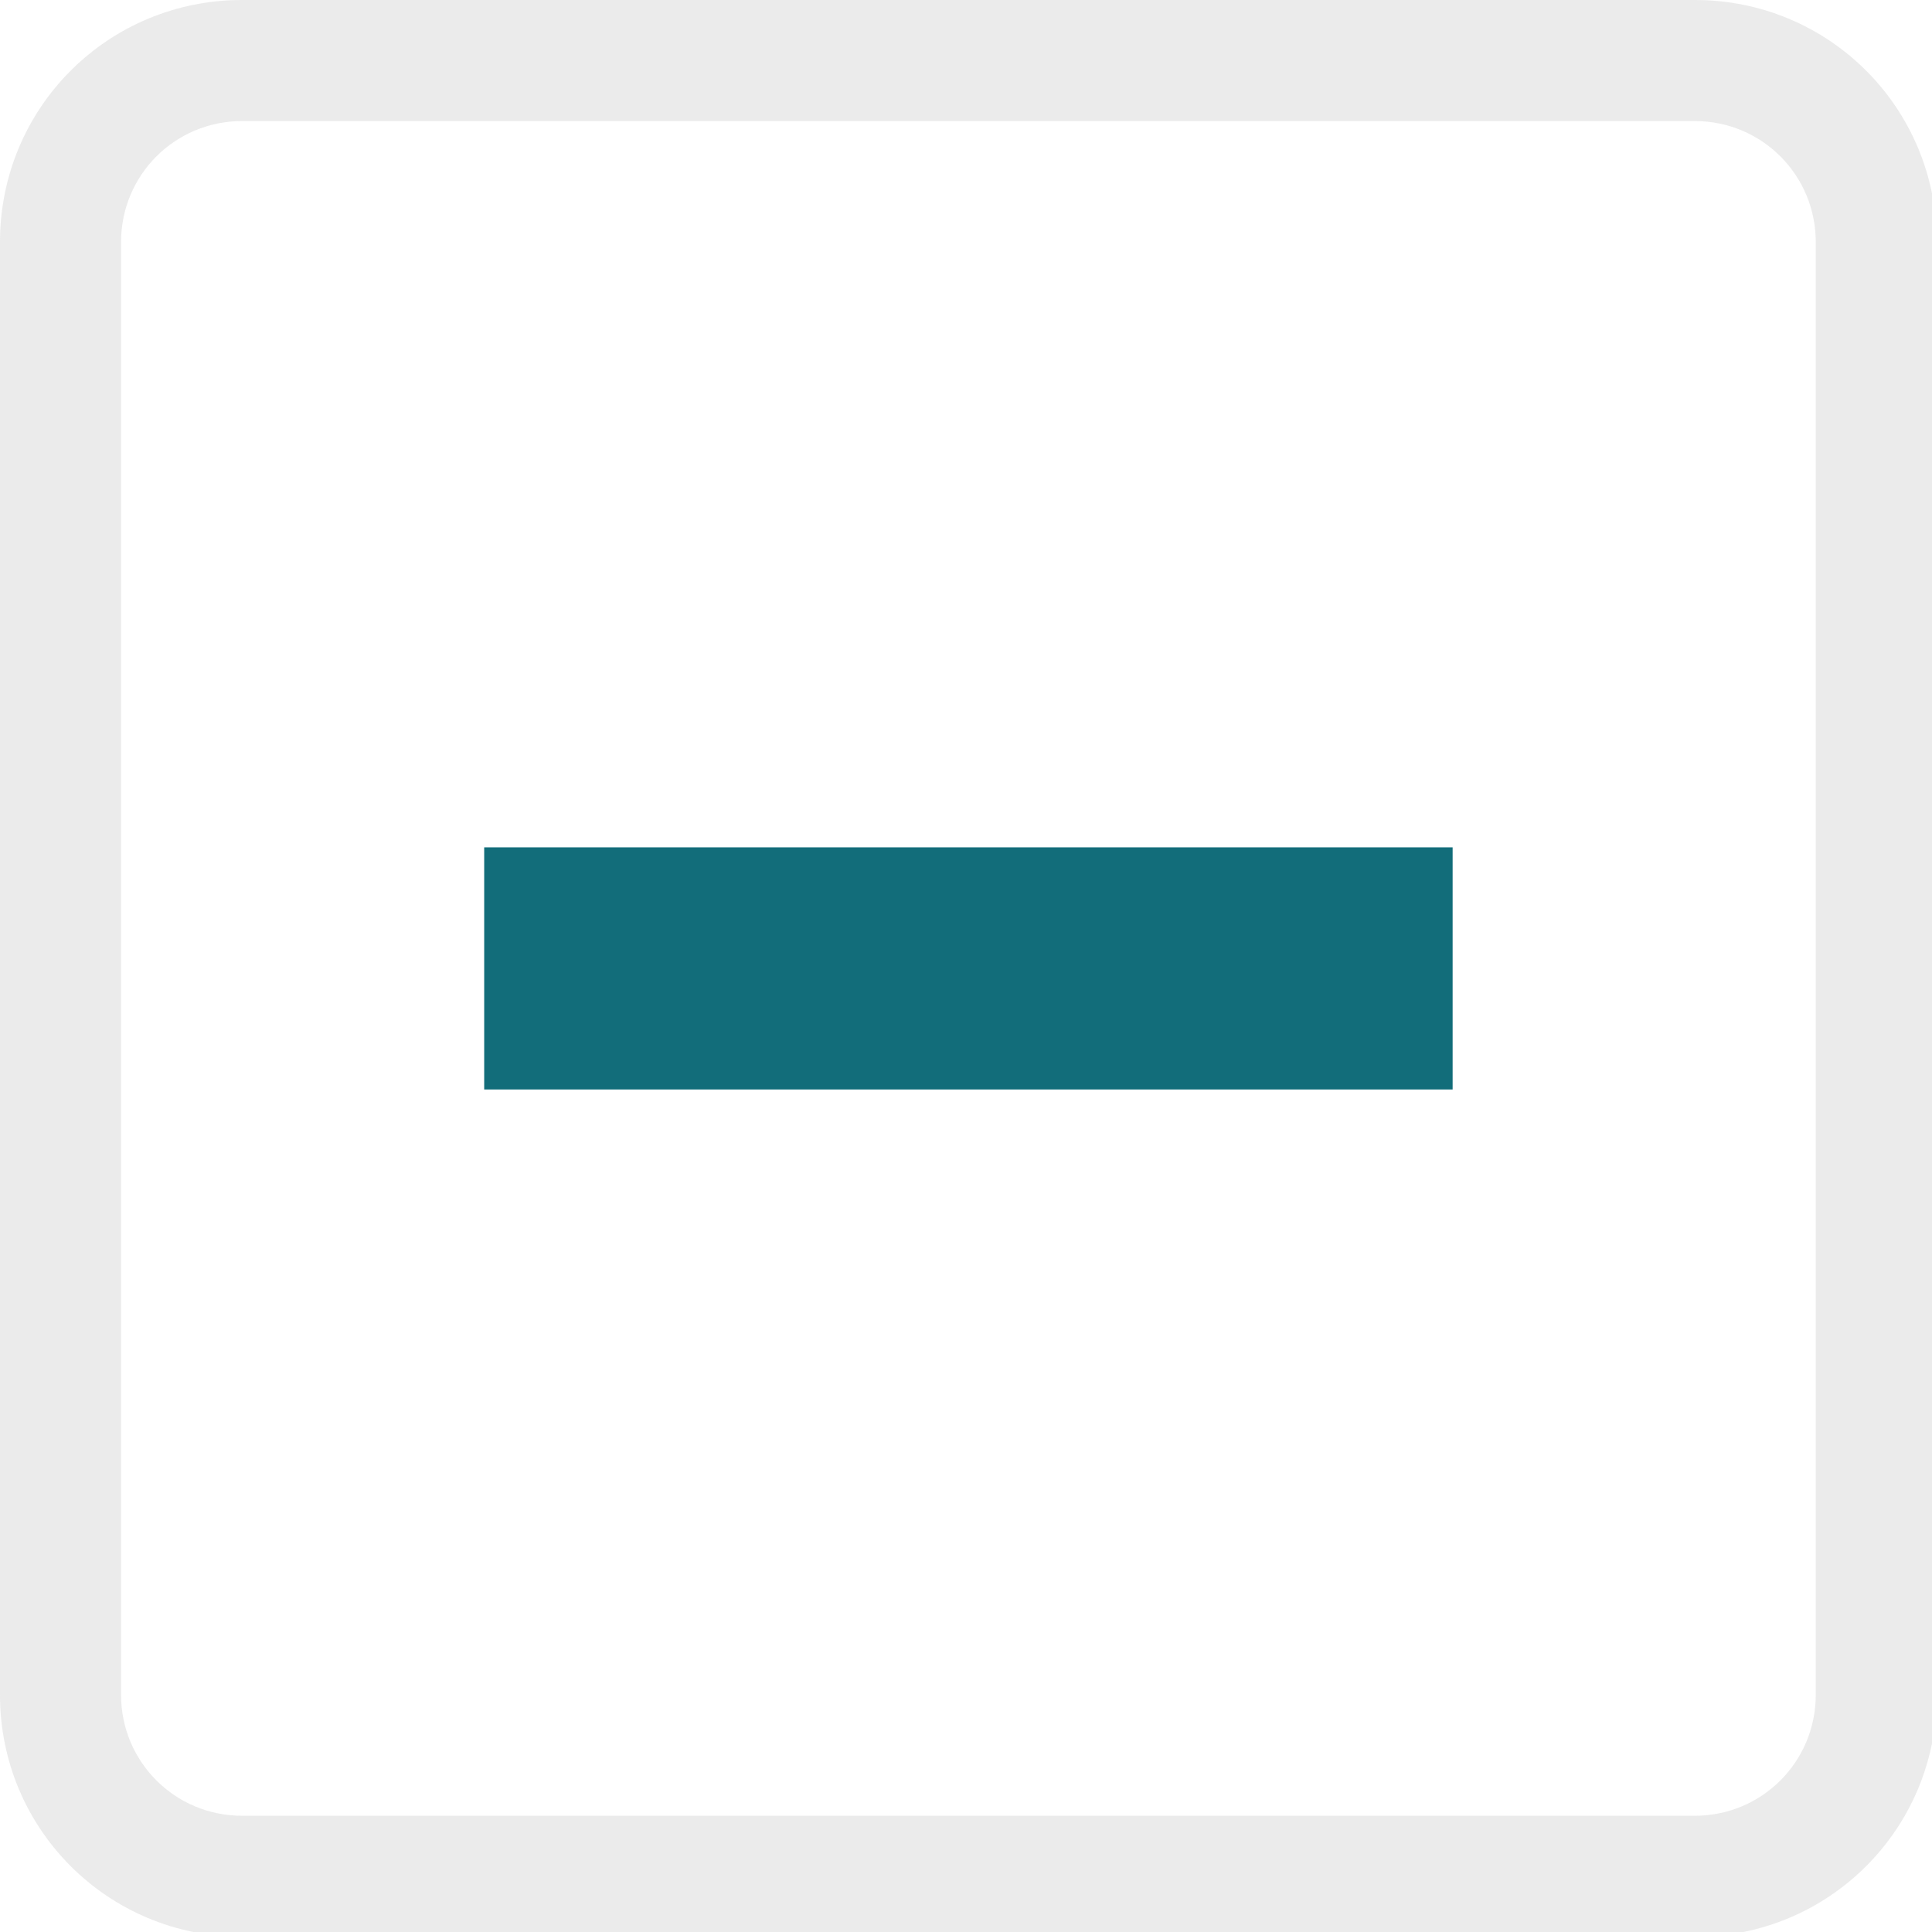
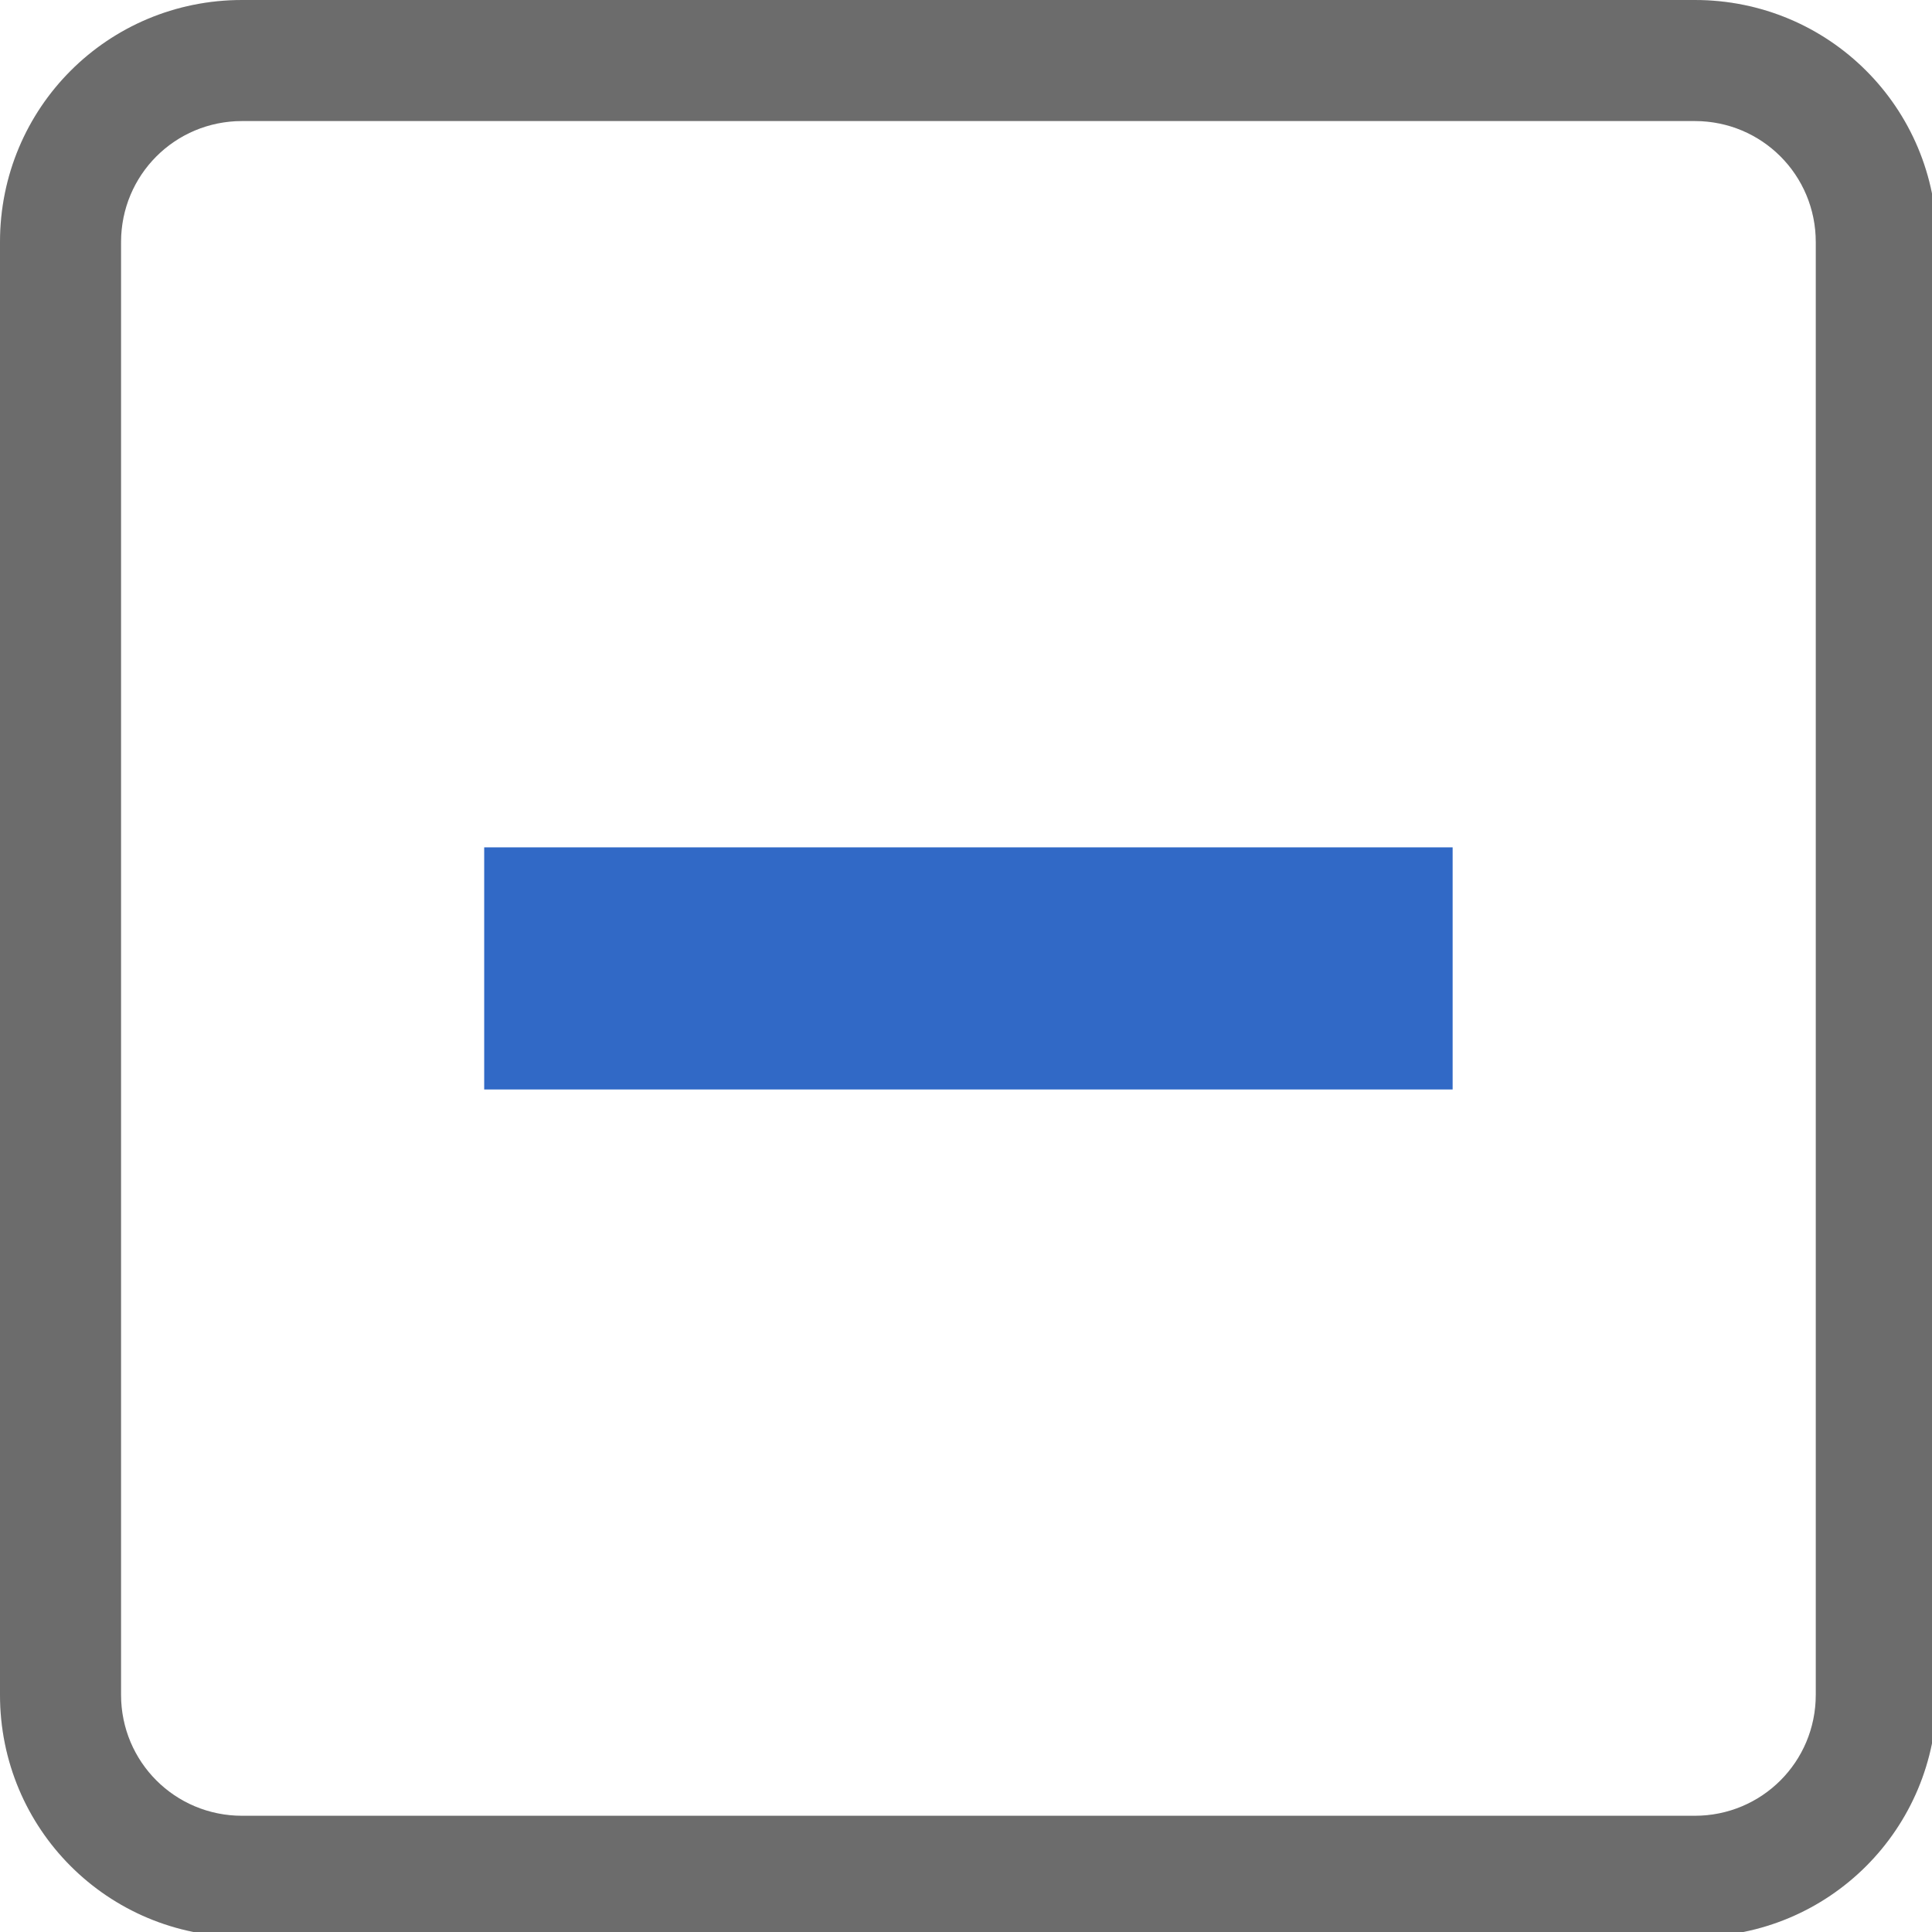
<svg xmlns="http://www.w3.org/2000/svg" width="133pt" height="133pt" viewBox="0 0 133 133" version="1.1">
  <g id="surface1">
-     <path style=" stroke:none;fill-rule:nonzero;fill:#dcdcdc;fill-opacity:0.5;" d="M 16.668 0 C 7.422 0 0 7.422 0 16.668 L 0 116.668 C 0 125.91 7.422 133.332 16.668 133.332 L 116.668 133.332 C 125.91 133.332 133.332 125.91 133.332 116.668 L 133.332 16.668 C 133.332 7.422 125.91 0 116.668 0 Z M 16.668 8.332 L 116.668 8.332 C 121.289 8.332 125 12.043 125 16.668 L 125 116.668 C 125 121.289 121.289 125 116.668 125 L 16.668 125 C 12.043 125 8.332 121.289 8.332 116.668 L 8.332 16.668 C 8.332 12.043 12.043 8.332 16.668 8.332 Z M 16.668 8.332 " />
-     <path style=" stroke:none;fill-rule:nonzero;fill:#dcdcdc;fill-opacity:0.15;" d="M 16.668 0 C 7.422 0 0 7.422 0 16.668 L 0 116.668 C 0 125.91 7.422 133.332 16.668 133.332 L 116.668 133.332 C 125.91 133.332 133.332 125.91 133.332 116.668 L 133.332 16.668 C 133.332 7.422 125.91 0 116.668 0 Z M 16.668 8.332 L 116.668 8.332 C 121.289 8.332 125 12.043 125 16.668 L 125 116.668 C 125 121.289 121.289 125 116.668 125 L 16.668 125 C 12.043 125 8.332 121.289 8.332 116.668 L 8.332 16.668 C 8.332 12.043 12.043 8.332 16.668 8.332 Z M 16.668 8.332 " />
-     <path style=" stroke:none;fill-rule:nonzero;fill:#126d7a;fill-opacity:1;" d="M 33.332 58.332 L 100 58.332 L 100 75 L 33.332 75 Z M 33.332 58.332 " />
+     <path style=" stroke:none;fill-rule:nonzero;fill:#000000;fill-opacity:0.5;" d="M 16.668 0 C 7.422 0 0 7.422 0 16.668 L 0 116.668 C 0 125.91 7.422 133.332 16.668 133.332 L 116.668 133.332 C 125.91 133.332 133.332 125.91 133.332 116.668 L 133.332 16.668 C 133.332 7.422 125.91 0 116.668 0 Z M 16.668 8.332 L 116.668 8.332 C 121.289 8.332 125 12.043 125 16.668 L 125 116.668 C 125 121.289 121.289 125 116.668 125 L 16.668 125 C 12.043 125 8.332 121.289 8.332 116.668 L 8.332 16.668 C 8.332 12.043 12.043 8.332 16.668 8.332 Z M 16.668 8.332 " />
+     <path style=" stroke:none;fill-rule:nonzero;fill:#000000;fill-opacity:0.15;" d="M 16.668 0 C 7.422 0 0 7.422 0 16.668 L 0 116.668 C 0 125.91 7.422 133.332 16.668 133.332 L 116.668 133.332 C 125.91 133.332 133.332 125.91 133.332 116.668 L 133.332 16.668 C 133.332 7.422 125.91 0 116.668 0 Z M 16.668 8.332 L 116.668 8.332 C 121.289 8.332 125 12.043 125 16.668 L 125 116.668 C 125 121.289 121.289 125 116.668 125 L 16.668 125 C 12.043 125 8.332 121.289 8.332 116.668 L 8.332 16.668 C 8.332 12.043 12.043 8.332 16.668 8.332 Z M 16.668 8.332 " />
+     <path style=" stroke:none;fill-rule:nonzero;fill:#3169C6;fill-opacity:1;" d="M 33.332 58.332 L 100 58.332 L 100 75 L 33.332 75 Z M 33.332 58.332 " />
  </g>
</svg>
